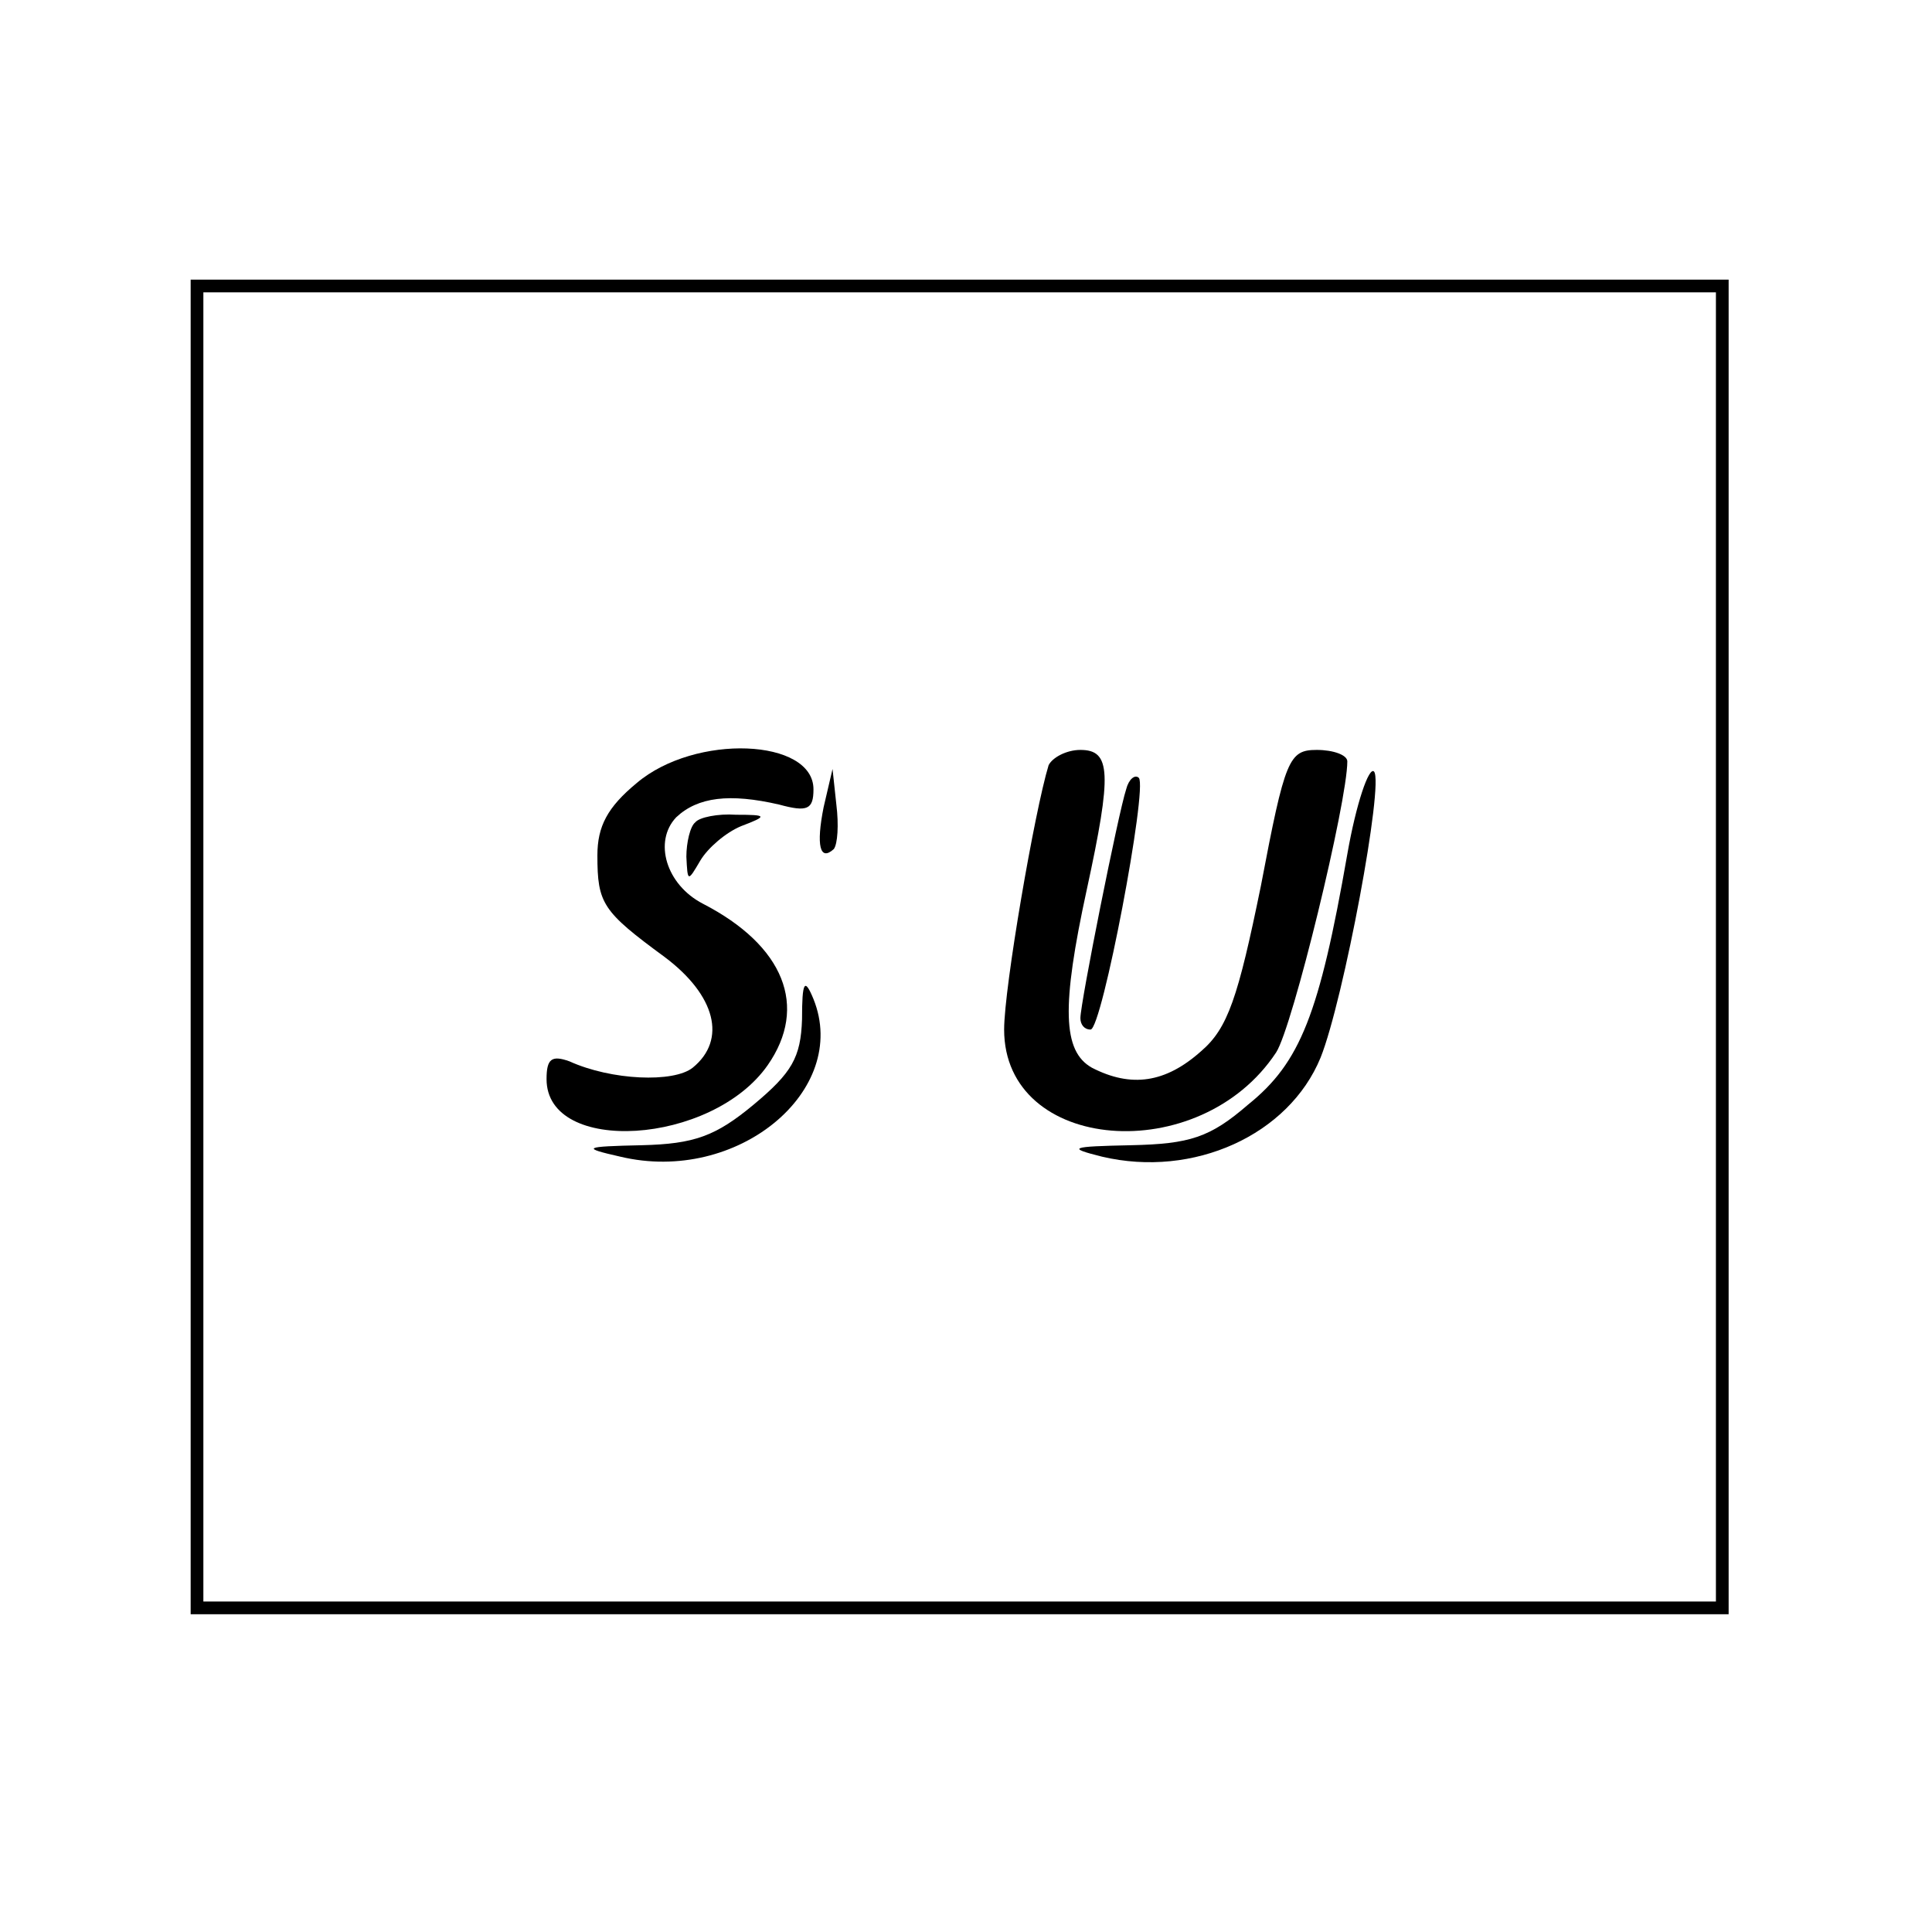
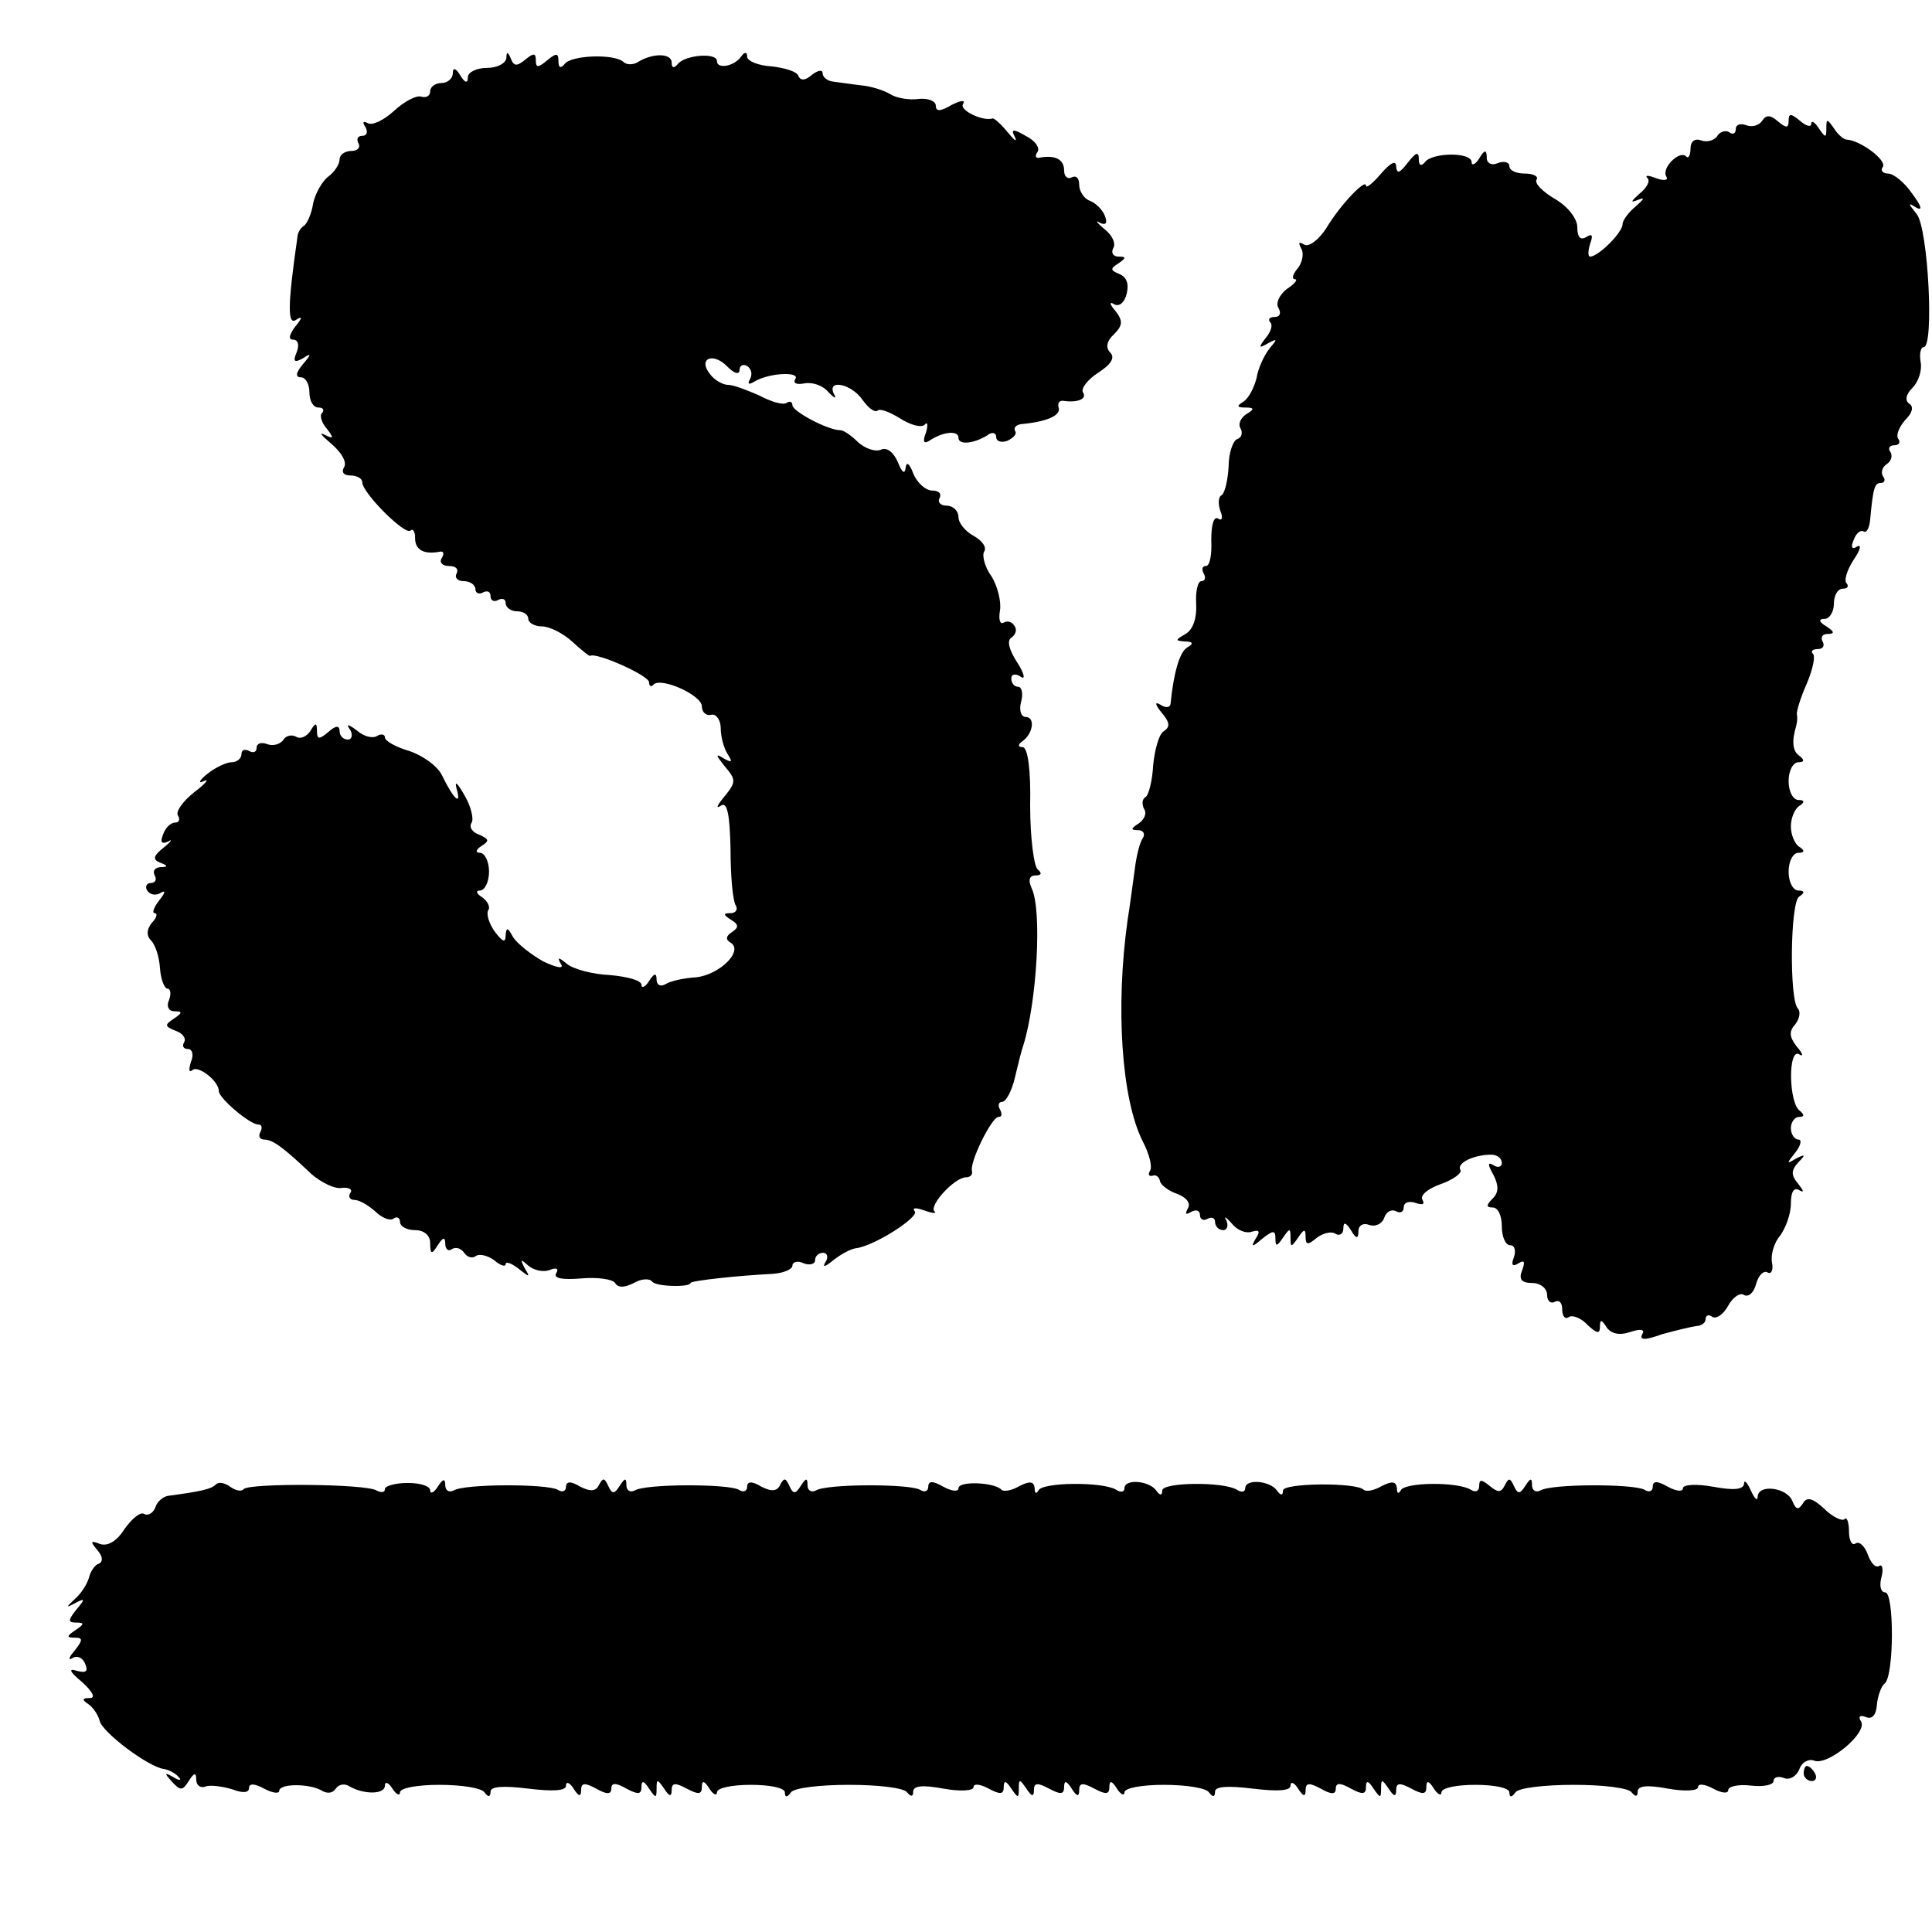
- <svg xmlns="http://www.w3.org/2000/svg" version="1.0" width="152pt" height="152pt" viewBox="0 0 152 152" preserveAspectRatio="xMidYMid meet">
-   <g transform="translate(0,152) scale(0.1,-0.1)" fill="#000000" stroke="none">
-     <path d="M150 775 l0 -525 605 0 605 0 0 525 0 525 -605 0 -605 0 0 -525z m1200 0 l0 -515 -595 0 -595 0 0 515 0 515 595 0 595 0 0 -515z" />
-     <path d="M501 904 c-23 -19 -31 -34 -31 -57 0 -38 4 -44 53 -80 40 -30 49 -65 22 -87 -15 -12 -64 -10 -97 5 -14 5 -18 2 -18 -14 0 -60 130 -52 174 11 32 46 13 94 -51 127 -29 15 -39 49 -21 68 17 16 42 19 81 10 22 -6 27 -4 27 12 0 40 -93 44 -139 5z" />
-     <path d="M825 918 c-11 -36 -35 -175 -35 -208 0 -97 154 -109 214 -18 13 20 56 197 56 229 0 5 -11 9 -24 9 -22 0 -25 -7 -44 -107 -18 -88 -26 -112 -47 -130 -28 -25 -55 -29 -86 -13 -23 13 -24 48 -4 140 20 92 19 110 -5 110 -11 0 -22 -6 -25 -12z" />
-     <path d="M1060 848 c-22 -126 -37 -164 -78 -197 -30 -26 -46 -31 -92 -32 -48 -1 -51 -2 -23 -9 72 -17 147 17 172 78 18 45 50 216 42 225 -4 4 -14 -25 -21 -65z" />
-     <path d="M648 885 c-6 -30 -3 -43 8 -33 3 4 4 19 2 35 l-3 28 -7 -30z" />
-     <path d="M886 899 c-6 -18 -36 -168 -36 -180 0 -5 3 -9 8 -9 9 0 45 190 38 198 -3 3 -8 -1 -10 -9z" />
-     <path d="M547 873 c-4 -3 -7 -16 -7 -27 1 -20 1 -20 11 -3 6 10 20 22 32 27 21 8 21 9 -4 9 -14 1 -29 -2 -32 -6z" />
-     <path d="M631 718 c-1 -30 -8 -42 -38 -67 -30 -25 -47 -31 -88 -32 -46 -1 -48 -2 -17 -9 92 -22 181 52 152 124 -7 17 -9 14 -9 -16z" />
+ <svg xmlns="http://www.w3.org/2000/svg" version="1.0" width="256pt" height="256pt" viewBox="0 0 256 256" preserveAspectRatio="xMidYMid meet">
+   <g transform="translate(0,256) scale(0.1,-0.1)" fill="#000000" stroke="none">
+     <path d="M671 2483 c-1 -7 -12 -13 -26 -13 -14 0 -25 -6 -25 -12 0 -9 -4 -8 -10 2 -6 10 -10 11 -10 3 0 -7 -7 -13 -15 -13 -8 0 -15 -5 -15 -11 0 -6 -5 -9 -12 -7 -6 2 -22 -6 -36 -19 -13 -12 -29 -20 -35 -16 -6 3 -7 1 -3 -5 4 -7 2 -12 -4 -12 -6 0 -8 -4 -5 -10 3 -5 -1 -10 -9 -10 -9 0 -16 -5 -16 -11 0 -7 -7 -17 -15 -23 -8 -6 -17 -22 -20 -35 -2 -14 -8 -27 -12 -30 -5 -3 -9 -10 -9 -16 -13 -90 -13 -116 -2 -109 9 6 9 3 -1 -9 -8 -11 -9 -17 -3 -17 7 0 9 -7 5 -17 -5 -12 -3 -14 8 -8 12 8 12 6 0 -8 -9 -11 -10 -17 -2 -17 6 0 11 -9 11 -20 0 -11 5 -20 12 -20 6 0 8 -3 5 -7 -4 -3 -1 -13 6 -21 10 -13 9 -14 -3 -8 -8 4 -4 -1 9 -12 13 -11 21 -24 17 -31 -4 -6 -1 -11 8 -11 9 0 16 -4 16 -9 0 -14 57 -71 64 -64 3 3 6 -1 6 -10 0 -16 12 -22 33 -18 5 1 6 -3 2 -9 -3 -5 1 -10 10 -10 9 0 13 -4 10 -10 -3 -5 1 -10 9 -10 9 0 16 -5 16 -11 0 -5 5 -7 10 -4 6 3 10 1 10 -5 0 -6 5 -8 10 -5 6 3 10 1 10 -4 0 -6 7 -11 15 -11 8 0 15 -4 15 -10 0 -5 8 -10 18 -10 10 0 28 -9 40 -20 12 -11 23 -20 24 -19 8 5 78 -26 78 -35 0 -5 3 -7 6 -3 10 10 64 -14 64 -29 0 -8 6 -13 13 -11 6 1 12 -7 12 -18 0 -11 4 -26 9 -34 7 -11 6 -12 -5 -6 -11 7 -11 5 1 -10 16 -19 16 -21 -3 -44 -8 -10 -8 -13 -1 -8 8 4 11 -14 12 -58 0 -36 3 -69 7 -75 3 -5 0 -10 -7 -10 -10 0 -10 -2 1 -9 10 -6 10 -10 1 -16 -8 -5 -9 -10 -2 -14 18 -11 -15 -43 -46 -46 -16 -1 -34 -5 -40 -9 -7 -4 -12 -1 -12 6 0 9 -3 9 -10 -2 -5 -8 -10 -10 -10 -5 0 6 -19 11 -42 13 -23 1 -49 8 -57 15 -11 9 -13 9 -8 0 5 -7 -4 -6 -23 3 -16 9 -34 23 -40 32 -7 13 -9 14 -10 3 0 -11 -4 -9 -14 4 -8 11 -12 24 -9 29 3 4 -1 12 -8 17 -8 5 -9 9 -3 9 6 0 12 11 12 25 0 14 -6 25 -12 25 -6 0 -6 4 2 9 11 7 10 9 -3 15 -9 3 -14 10 -10 16 3 5 -1 22 -10 37 -9 16 -13 19 -10 8 7 -24 -4 -14 -19 17 -6 13 -26 27 -44 33 -17 5 -32 13 -32 18 0 4 -5 5 -10 2 -6 -4 -18 -1 -27 7 -12 9 -15 9 -9 1 4 -7 2 -13 -3 -13 -6 0 -11 5 -11 11 0 8 -5 8 -15 -1 -12 -10 -15 -10 -15 1 0 12 -2 12 -9 0 -5 -7 -13 -11 -19 -7 -6 3 -14 1 -17 -5 -4 -5 -13 -8 -21 -5 -8 3 -14 1 -14 -5 0 -6 -5 -7 -10 -4 -6 3 -10 1 -10 -4 0 -6 -6 -11 -13 -11 -7 0 -22 -7 -33 -16 -10 -8 -12 -13 -4 -9 8 4 3 -3 -13 -15 -15 -12 -25 -26 -21 -31 3 -5 1 -9 -4 -9 -6 0 -13 -7 -16 -16 -4 -10 -2 -13 7 -9 6 4 4 0 -6 -8 -14 -11 -15 -16 -5 -20 11 -4 11 -6 0 -6 -7 -1 -10 -5 -7 -11 3 -5 1 -10 -5 -10 -6 0 -8 -5 -5 -10 4 -6 12 -7 18 -3 7 4 6 0 -2 -10 -7 -9 -10 -17 -6 -17 4 0 3 -6 -4 -13 -7 -9 -7 -17 -1 -23 6 -6 11 -22 12 -37 1 -15 6 -27 10 -27 4 0 5 -7 2 -15 -4 -9 0 -15 7 -15 11 0 11 -2 -1 -10 -12 -8 -12 -10 3 -16 9 -3 14 -10 11 -15 -3 -5 -1 -9 5 -9 6 0 8 -8 4 -17 -3 -10 -3 -15 2 -11 7 7 35 -14 35 -28 0 -9 41 -44 52 -44 5 0 6 -4 3 -10 -3 -5 -1 -10 5 -10 11 0 24 -9 63 -46 13 -11 31 -20 40 -18 9 1 15 -2 11 -7 -3 -5 0 -9 6 -9 6 0 18 -7 27 -15 8 -8 19 -13 24 -10 5 4 9 1 9 -4 0 -6 9 -11 20 -11 12 0 20 -7 20 -17 0 -15 2 -16 10 -3 7 11 10 11 10 2 0 -7 4 -11 9 -7 5 3 12 1 16 -5 4 -6 11 -8 16 -4 5 3 16 0 24 -6 8 -7 15 -9 15 -5 0 4 8 1 17 -6 15 -12 16 -12 8 1 -6 12 -5 12 5 3 7 -6 19 -9 28 -6 9 4 13 2 9 -4 -4 -7 8 -9 33 -7 21 2 42 -1 45 -6 4 -7 13 -6 25 0 10 6 21 6 24 2 4 -7 51 -8 51 -2 0 3 65 10 108 12 15 1 27 6 27 11 0 5 7 7 15 3 8 -3 15 -1 15 4 0 6 5 10 11 10 5 0 7 -6 3 -12 -5 -8 -1 -7 10 2 10 8 23 15 30 16 25 3 85 42 78 49 -4 5 2 5 13 1 11 -4 17 -4 13 -1 -7 8 27 45 42 45 5 0 9 3 8 8 -4 11 26 72 35 72 5 0 5 4 2 10 -3 5 -2 10 3 10 5 0 13 15 17 33 4 17 9 37 11 42 18 58 25 179 11 208 -5 11 -3 17 5 17 8 0 9 3 3 8 -5 4 -10 42 -10 85 1 46 -3 77 -10 77 -6 0 -7 3 0 8 14 10 17 32 4 32 -6 0 -9 9 -6 20 3 11 1 20 -4 20 -5 0 -9 5 -9 11 0 6 6 7 13 2 6 -4 4 5 -5 19 -11 17 -14 29 -8 33 6 4 8 11 4 16 -3 5 -9 7 -14 4 -5 -3 -7 4 -5 16 2 11 -3 32 -11 45 -9 12 -13 28 -10 33 4 6 -3 15 -14 21 -11 6 -20 17 -20 25 0 8 -7 15 -16 15 -8 0 -12 5 -9 10 3 6 -1 10 -10 10 -8 0 -20 10 -25 23 -5 13 -9 16 -10 7 -1 -9 -5 -6 -10 7 -6 14 -15 21 -23 17 -8 -3 -21 2 -30 10 -9 9 -19 16 -24 16 -16 0 -63 25 -63 33 0 5 -4 6 -8 3 -5 -3 -21 2 -36 10 -16 7 -34 14 -41 14 -7 0 -18 6 -24 14 -17 21 4 30 23 10 9 -9 16 -11 16 -4 0 6 5 8 10 5 6 -4 7 -11 4 -17 -4 -7 -2 -8 5 -4 19 12 61 14 55 4 -4 -6 2 -8 12 -6 11 2 25 -3 32 -12 8 -8 11 -9 7 -2 -10 20 23 14 38 -8 8 -11 16 -17 20 -14 3 3 16 -2 29 -10 14 -9 28 -13 33 -9 4 5 5 0 2 -10 -5 -13 -3 -16 6 -10 17 11 37 13 37 3 0 -10 20 -8 38 3 6 5 12 4 12 -2 0 -6 7 -8 15 -5 8 4 13 9 10 13 -2 4 1 8 8 9 33 3 52 11 50 21 -2 6 0 10 5 10 19 -3 33 2 27 11 -3 5 6 17 20 26 17 11 23 20 16 27 -6 6 -5 15 5 24 12 12 12 18 2 31 -8 9 -8 13 -2 9 7 -4 14 2 17 14 3 13 0 22 -10 26 -12 5 -12 7 -1 14 10 7 11 9 0 9 -7 0 -10 5 -7 11 4 6 -1 17 -11 25 -11 9 -13 13 -7 9 8 -4 11 -1 7 9 -3 8 -12 17 -20 20 -8 3 -14 13 -14 21 0 9 -4 13 -10 10 -5 -3 -10 1 -10 9 0 15 -12 21 -33 17 -5 -1 -6 3 -2 8 3 6 -4 15 -16 21 -17 10 -20 9 -14 -2 3 -7 -1 -4 -10 7 -9 11 -18 19 -20 18 -13 -4 -44 11 -39 19 4 6 -3 5 -15 -1 -15 -9 -21 -9 -21 -1 0 6 -10 10 -22 9 -13 -2 -30 1 -38 6 -8 5 -26 11 -40 12 -14 2 -31 4 -37 5 -7 1 -13 6 -13 11 0 5 -6 4 -14 -2 -9 -8 -15 -8 -18 -2 -1 6 -18 11 -35 13 -18 1 -33 7 -33 13 0 6 -3 7 -8 0 -9 -13 -32 -17 -32 -6 0 12 -43 8 -52 -4 -5 -6 -8 -5 -8 2 0 13 -26 13 -46 0 -6 -3 -14 -3 -18 1 -12 11 -70 9 -78 -3 -5 -6 -8 -5 -8 4 0 11 -3 11 -15 1 -12 -10 -15 -10 -15 0 0 10 -3 10 -14 1 -11 -9 -15 -9 -19 1 -4 10 -6 10 -6 1z" />
+     <path d="M2335 2400 c-4 -6 -13 -9 -21 -6 -8 3 -14 1 -14 -5 0 -6 -4 -8 -9 -4 -5 3 -13 0 -16 -6 -4 -5 -13 -8 -21 -5 -8 3 -14 -1 -14 -11 0 -9 -3 -14 -6 -10 -9 8 -33 -16 -26 -27 3 -5 -3 -6 -14 -2 -10 4 -15 4 -11 0 4 -4 -1 -13 -11 -21 -11 -10 -12 -12 -2 -8 10 4 9 2 -2 -8 -10 -8 -18 -19 -18 -24 0 -11 -32 -43 -43 -43 -3 0 -3 7 0 17 4 11 3 14 -5 9 -8 -5 -12 0 -12 13 0 11 -12 27 -29 37 -17 10 -28 21 -25 26 3 4 -4 8 -15 8 -12 0 -21 4 -21 10 0 5 -7 7 -15 4 -9 -4 -15 0 -15 7 0 11 -3 11 -10 -1 -5 -8 -10 -10 -10 -5 0 14 -53 13 -62 0 -5 -6 -8 -4 -8 4 0 11 -4 9 -15 -5 -10 -13 -14 -15 -15 -5 0 9 -7 6 -20 -9 -11 -13 -20 -20 -20 -16 0 10 -34 -25 -53 -57 -10 -15 -23 -25 -29 -21 -7 4 -8 3 -4 -5 4 -6 2 -18 -4 -26 -7 -8 -9 -15 -4 -15 4 0 0 -6 -11 -13 -10 -8 -15 -19 -11 -25 4 -7 2 -12 -5 -12 -7 0 -9 -3 -6 -7 4 -3 1 -13 -6 -21 -10 -13 -9 -14 3 -7 13 7 13 6 2 -7 -7 -9 -15 -26 -17 -39 -3 -12 -10 -26 -17 -31 -10 -6 -9 -8 2 -8 12 0 13 -2 1 -9 -7 -5 -11 -13 -7 -19 3 -6 1 -12 -5 -14 -5 -2 -11 -18 -11 -36 -1 -18 -5 -35 -9 -38 -5 -2 -5 -12 -2 -21 4 -9 2 -14 -3 -10 -6 3 -9 -9 -9 -29 1 -19 -2 -34 -7 -34 -5 0 -6 -4 -3 -10 3 -5 2 -10 -3 -10 -5 0 -8 -14 -7 -30 1 -19 -4 -34 -14 -40 -14 -8 -14 -9 -1 -10 11 0 12 -3 3 -8 -10 -6 -18 -34 -22 -75 -1 -5 -7 -5 -13 -1 -8 5 -8 1 1 -10 11 -13 12 -19 3 -25 -6 -3 -12 -24 -14 -45 -1 -20 -6 -40 -10 -42 -5 -3 -5 -10 -2 -16 4 -6 0 -14 -7 -19 -11 -7 -11 -9 -1 -9 7 0 10 -5 6 -11 -4 -6 -8 -23 -10 -38 -2 -14 -6 -46 -10 -71 -16 -115 -8 -236 20 -292 9 -17 13 -34 10 -39 -3 -5 -2 -8 3 -7 4 2 9 -1 10 -7 1 -5 11 -13 23 -17 13 -5 18 -13 14 -19 -4 -8 -3 -9 4 -5 7 4 12 2 12 -4 0 -6 5 -8 10 -5 6 3 10 1 10 -4 0 -6 5 -11 11 -11 5 0 7 6 4 13 -4 6 -1 5 7 -4 7 -9 19 -14 27 -11 10 3 11 0 5 -9 -7 -12 -5 -12 9 0 14 11 17 11 17 0 0 -11 2 -11 10 1 9 13 10 13 10 0 0 -13 1 -13 10 0 8 12 10 12 10 1 0 -11 3 -11 15 -1 8 6 19 9 25 5 5 -3 10 0 10 7 0 9 3 9 10 -2 7 -12 10 -12 10 -1 0 7 6 11 14 8 8 -3 17 1 20 9 3 9 10 12 16 9 5 -3 10 -1 10 5 0 7 7 9 16 6 9 -3 12 -2 9 4 -4 6 7 15 24 21 17 6 29 15 26 19 -5 9 18 20 41 20 8 0 14 -5 14 -11 0 -5 -5 -7 -11 -3 -8 5 -8 1 0 -13 7 -14 7 -23 -1 -31 -9 -9 -9 -12 0 -12 7 0 12 -11 12 -25 0 -14 5 -25 11 -25 6 0 8 -7 5 -16 -4 -10 -2 -13 6 -8 8 5 9 2 5 -9 -5 -12 -1 -17 13 -17 11 0 20 -7 20 -16 0 -8 5 -12 10 -9 6 3 10 -1 10 -10 0 -9 4 -14 9 -10 5 3 17 -2 25 -11 12 -11 16 -12 16 -2 0 10 2 10 9 -1 6 -8 16 -11 31 -6 15 5 20 3 16 -3 -4 -8 4 -8 26 0 18 5 39 10 46 11 6 0 12 4 12 9 0 5 4 7 9 3 6 -3 15 4 21 15 6 11 16 18 21 14 6 -3 13 3 16 15 3 11 10 18 15 15 5 -3 8 3 6 13 -2 11 3 27 11 36 7 10 14 28 14 42 0 16 4 22 11 18 7 -4 6 -1 -1 8 -10 12 -10 18 0 29 10 10 9 11 -3 5 -13 -8 -13 -7 -1 8 7 9 9 17 4 17 -5 0 -10 7 -10 15 0 8 5 15 11 15 7 0 7 3 1 8 -15 10 -16 84 -1 75 6 -4 5 1 -3 10 -10 13 -11 20 -2 30 6 8 7 17 3 21 -11 12 -10 140 2 148 8 5 7 8 -1 8 -7 0 -13 11 -13 25 0 14 6 25 13 25 8 0 9 3 1 8 -6 4 -11 16 -11 27 0 11 5 23 11 27 8 5 7 8 -1 8 -7 0 -13 11 -13 25 0 14 6 25 13 25 8 0 8 3 2 8 -10 6 -11 20 -5 40 1 4 2 10 1 15 -1 4 5 23 13 41 8 19 12 37 8 40 -3 3 0 6 7 6 7 0 9 5 6 10 -3 6 0 10 7 10 9 0 9 3 -2 10 -10 6 -11 10 -2 10 6 0 12 9 12 20 0 11 5 20 12 20 6 0 8 3 5 7 -4 3 0 17 9 31 9 13 11 21 5 18 -7 -5 -9 -1 -5 8 3 9 9 14 13 12 4 -3 8 4 9 15 4 43 6 49 14 49 5 0 7 4 3 9 -3 5 -1 12 5 16 6 4 8 11 5 16 -4 5 -1 9 5 9 6 0 9 4 5 9 -3 5 2 16 10 25 9 9 11 17 5 21 -6 4 -5 12 4 21 8 8 13 23 11 34 -2 11 0 20 4 20 14 0 6 156 -9 176 -12 15 -12 16 -1 9 9 -5 7 2 -5 18 -10 15 -25 27 -32 27 -7 0 -11 4 -7 9 5 9 -30 35 -48 36 -4 0 -12 7 -17 15 -9 13 -10 13 -10 0 0 -13 -1 -13 -10 0 -5 8 -10 11 -10 6 0 -5 -7 -3 -15 4 -12 10 -15 10 -15 0 0 -10 -3 -10 -14 -1 -10 9 -16 9 -21 1z" />
+     <path d="M286 593 c-6 -6 -18 -9 -63 -15 -7 -1 -15 -8 -17 -15 -3 -8 -10 -12 -15 -9 -5 3 -16 -6 -26 -20 -10 -16 -22 -23 -32 -20 -13 5 -14 4 -4 -8 7 -8 8 -15 2 -18 -5 -1 -11 -10 -13 -18 -2 -8 -10 -21 -18 -28 -13 -12 -13 -13 0 -6 13 7 13 5 1 -9 -11 -14 -11 -17 0 -17 11 0 11 -2 -1 -10 -12 -8 -12 -10 -1 -10 11 0 11 -3 0 -17 -8 -9 -9 -14 -3 -10 7 4 14 0 17 -8 4 -10 1 -12 -11 -9 -12 4 -10 -1 7 -15 14 -13 18 -21 10 -21 -10 0 -11 -2 -2 -8 6 -4 13 -14 15 -22 3 -15 64 -61 85 -64 7 -1 16 -6 20 -11 4 -4 1 -5 -7 0 -12 7 -13 6 -2 -6 11 -12 14 -12 22 1 7 11 10 12 10 2 0 -8 6 -12 13 -9 6 2 22 0 35 -4 13 -5 22 -5 22 2 0 6 7 6 20 -1 11 -6 20 -7 20 -3 0 10 41 10 57 0 7 -4 14 -3 18 3 4 6 12 7 18 3 19 -11 47 -11 47 1 0 6 5 4 10 -4 5 -8 10 -10 10 -5 0 6 24 10 52 10 29 0 56 -4 60 -10 5 -7 8 -6 8 1 0 7 17 8 50 4 33 -4 50 -3 50 4 0 6 5 4 10 -4 7 -11 10 -11 10 -2 0 10 5 10 20 2 14 -8 20 -8 20 0 0 8 6 8 20 0 15 -8 20 -8 20 2 0 9 3 9 10 -2 9 -13 10 -13 10 0 0 13 1 13 10 0 7 -11 10 -11 10 -2 0 10 5 10 20 2 15 -8 20 -8 20 2 0 9 3 9 10 -2 5 -8 10 -10 10 -5 0 6 20 10 45 10 25 0 45 -4 45 -10 0 -7 3 -7 8 0 4 6 39 10 77 10 39 0 73 -4 77 -10 5 -6 8 -6 8 1 0 8 13 9 40 4 22 -4 40 -3 40 2 0 5 9 4 20 -2 15 -8 20 -8 20 2 0 9 3 9 10 -2 9 -13 10 -13 10 0 0 13 1 13 10 0 7 -11 10 -11 10 -2 0 10 5 10 20 2 15 -8 20 -8 20 2 0 9 3 9 10 -2 7 -11 10 -11 10 -2 0 10 5 10 20 2 15 -8 20 -8 20 2 0 9 3 9 10 -2 5 -8 10 -10 10 -5 0 6 24 10 52 10 29 0 56 -4 60 -10 5 -7 8 -6 8 1 0 7 17 8 50 4 33 -4 50 -3 50 4 0 6 5 4 10 -4 7 -11 10 -11 10 -2 0 10 5 10 20 2 14 -8 20 -8 20 0 0 8 6 8 20 0 15 -8 20 -8 20 2 0 9 3 9 10 -2 9 -13 10 -13 10 0 0 13 1 13 10 0 7 -11 10 -11 10 -2 0 10 5 10 20 2 15 -8 20 -8 20 2 0 9 3 9 10 -2 5 -8 10 -10 10 -5 0 6 20 10 45 10 25 0 45 -4 45 -10 0 -7 3 -7 8 0 4 6 39 10 77 10 39 0 73 -4 77 -10 5 -6 8 -6 8 1 0 8 13 9 40 4 22 -4 40 -3 40 2 0 5 9 4 20 -2 11 -6 20 -7 20 -2 0 5 14 8 30 6 17 -2 30 1 30 6 0 5 6 7 14 4 7 -3 16 2 20 11 3 10 13 15 20 12 18 -7 71 37 62 52 -4 6 -2 9 6 6 9 -4 14 3 15 16 1 12 6 25 10 28 13 9 13 121 1 121 -6 0 -8 9 -5 20 3 11 1 18 -3 15 -5 -3 -11 4 -15 15 -4 11 -11 18 -16 15 -5 -4 -9 4 -9 16 0 12 -3 20 -6 16 -3 -3 -16 3 -27 14 -15 14 -23 16 -28 7 -6 -9 -9 -9 -14 3 -7 18 -45 23 -46 6 0 -7 -4 -3 -9 8 -5 11 -9 15 -9 9 -1 -8 -14 -9 -41 -4 -22 4 -40 3 -40 -2 0 -5 -9 -4 -20 2 -14 8 -20 8 -20 0 0 -6 -5 -8 -11 -4 -14 8 -124 8 -138 -1 -6 -3 -11 0 -11 7 0 10 -2 10 -9 -1 -7 -11 -10 -11 -15 0 -5 11 -7 11 -12 1 -5 -10 -9 -10 -20 -1 -11 9 -14 9 -14 0 0 -7 -5 -9 -11 -5 -18 11 -89 10 -93 -1 -3 -5 -5 -4 -5 3 -1 9 -6 10 -20 3 -10 -6 -21 -8 -24 -5 -10 10 -107 9 -107 -1 0 -7 -3 -7 -8 0 -9 13 -42 16 -42 3 0 -5 -5 -6 -11 -2 -18 11 -99 10 -99 -1 0 -7 -3 -7 -8 0 -9 13 -42 16 -42 3 0 -5 -5 -6 -11 -2 -18 11 -99 10 -103 -1 -3 -5 -5 -4 -5 3 -1 9 -6 10 -20 3 -10 -6 -21 -8 -24 -5 -9 10 -57 12 -57 2 0 -5 -9 -4 -20 2 -14 8 -20 8 -20 0 0 -6 -5 -8 -11 -4 -14 8 -124 8 -138 -1 -6 -3 -11 0 -11 7 0 10 -2 10 -9 -1 -7 -11 -10 -11 -15 0 -5 11 -7 11 -12 2 -4 -9 -11 -10 -25 -3 -13 8 -19 7 -19 0 0 -6 -5 -8 -11 -4 -14 8 -124 8 -138 -1 -6 -3 -11 0 -11 7 0 10 -2 10 -9 -1 -7 -11 -10 -11 -15 0 -5 11 -7 11 -12 2 -4 -9 -11 -10 -25 -3 -13 8 -19 7 -19 0 0 -6 -5 -8 -11 -4 -14 8 -124 8 -138 -1 -6 -3 -11 0 -11 7 0 9 -3 9 -10 -2 -5 -8 -10 -10 -10 -5 0 6 -13 10 -30 10 -16 0 -30 -4 -30 -8 0 -5 -5 -5 -11 -2 -14 9 -167 10 -176 2 -3 -4 -11 -2 -18 3 -7 5 -15 7 -19 3z" />
+     <path d="M2390 210 c0 -5 5 -10 11 -10 5 0 7 5 4 10 -3 6 -8 10 -11 10 -2 0 -4 -4 -4 -10z" />
  </g>
</svg>
